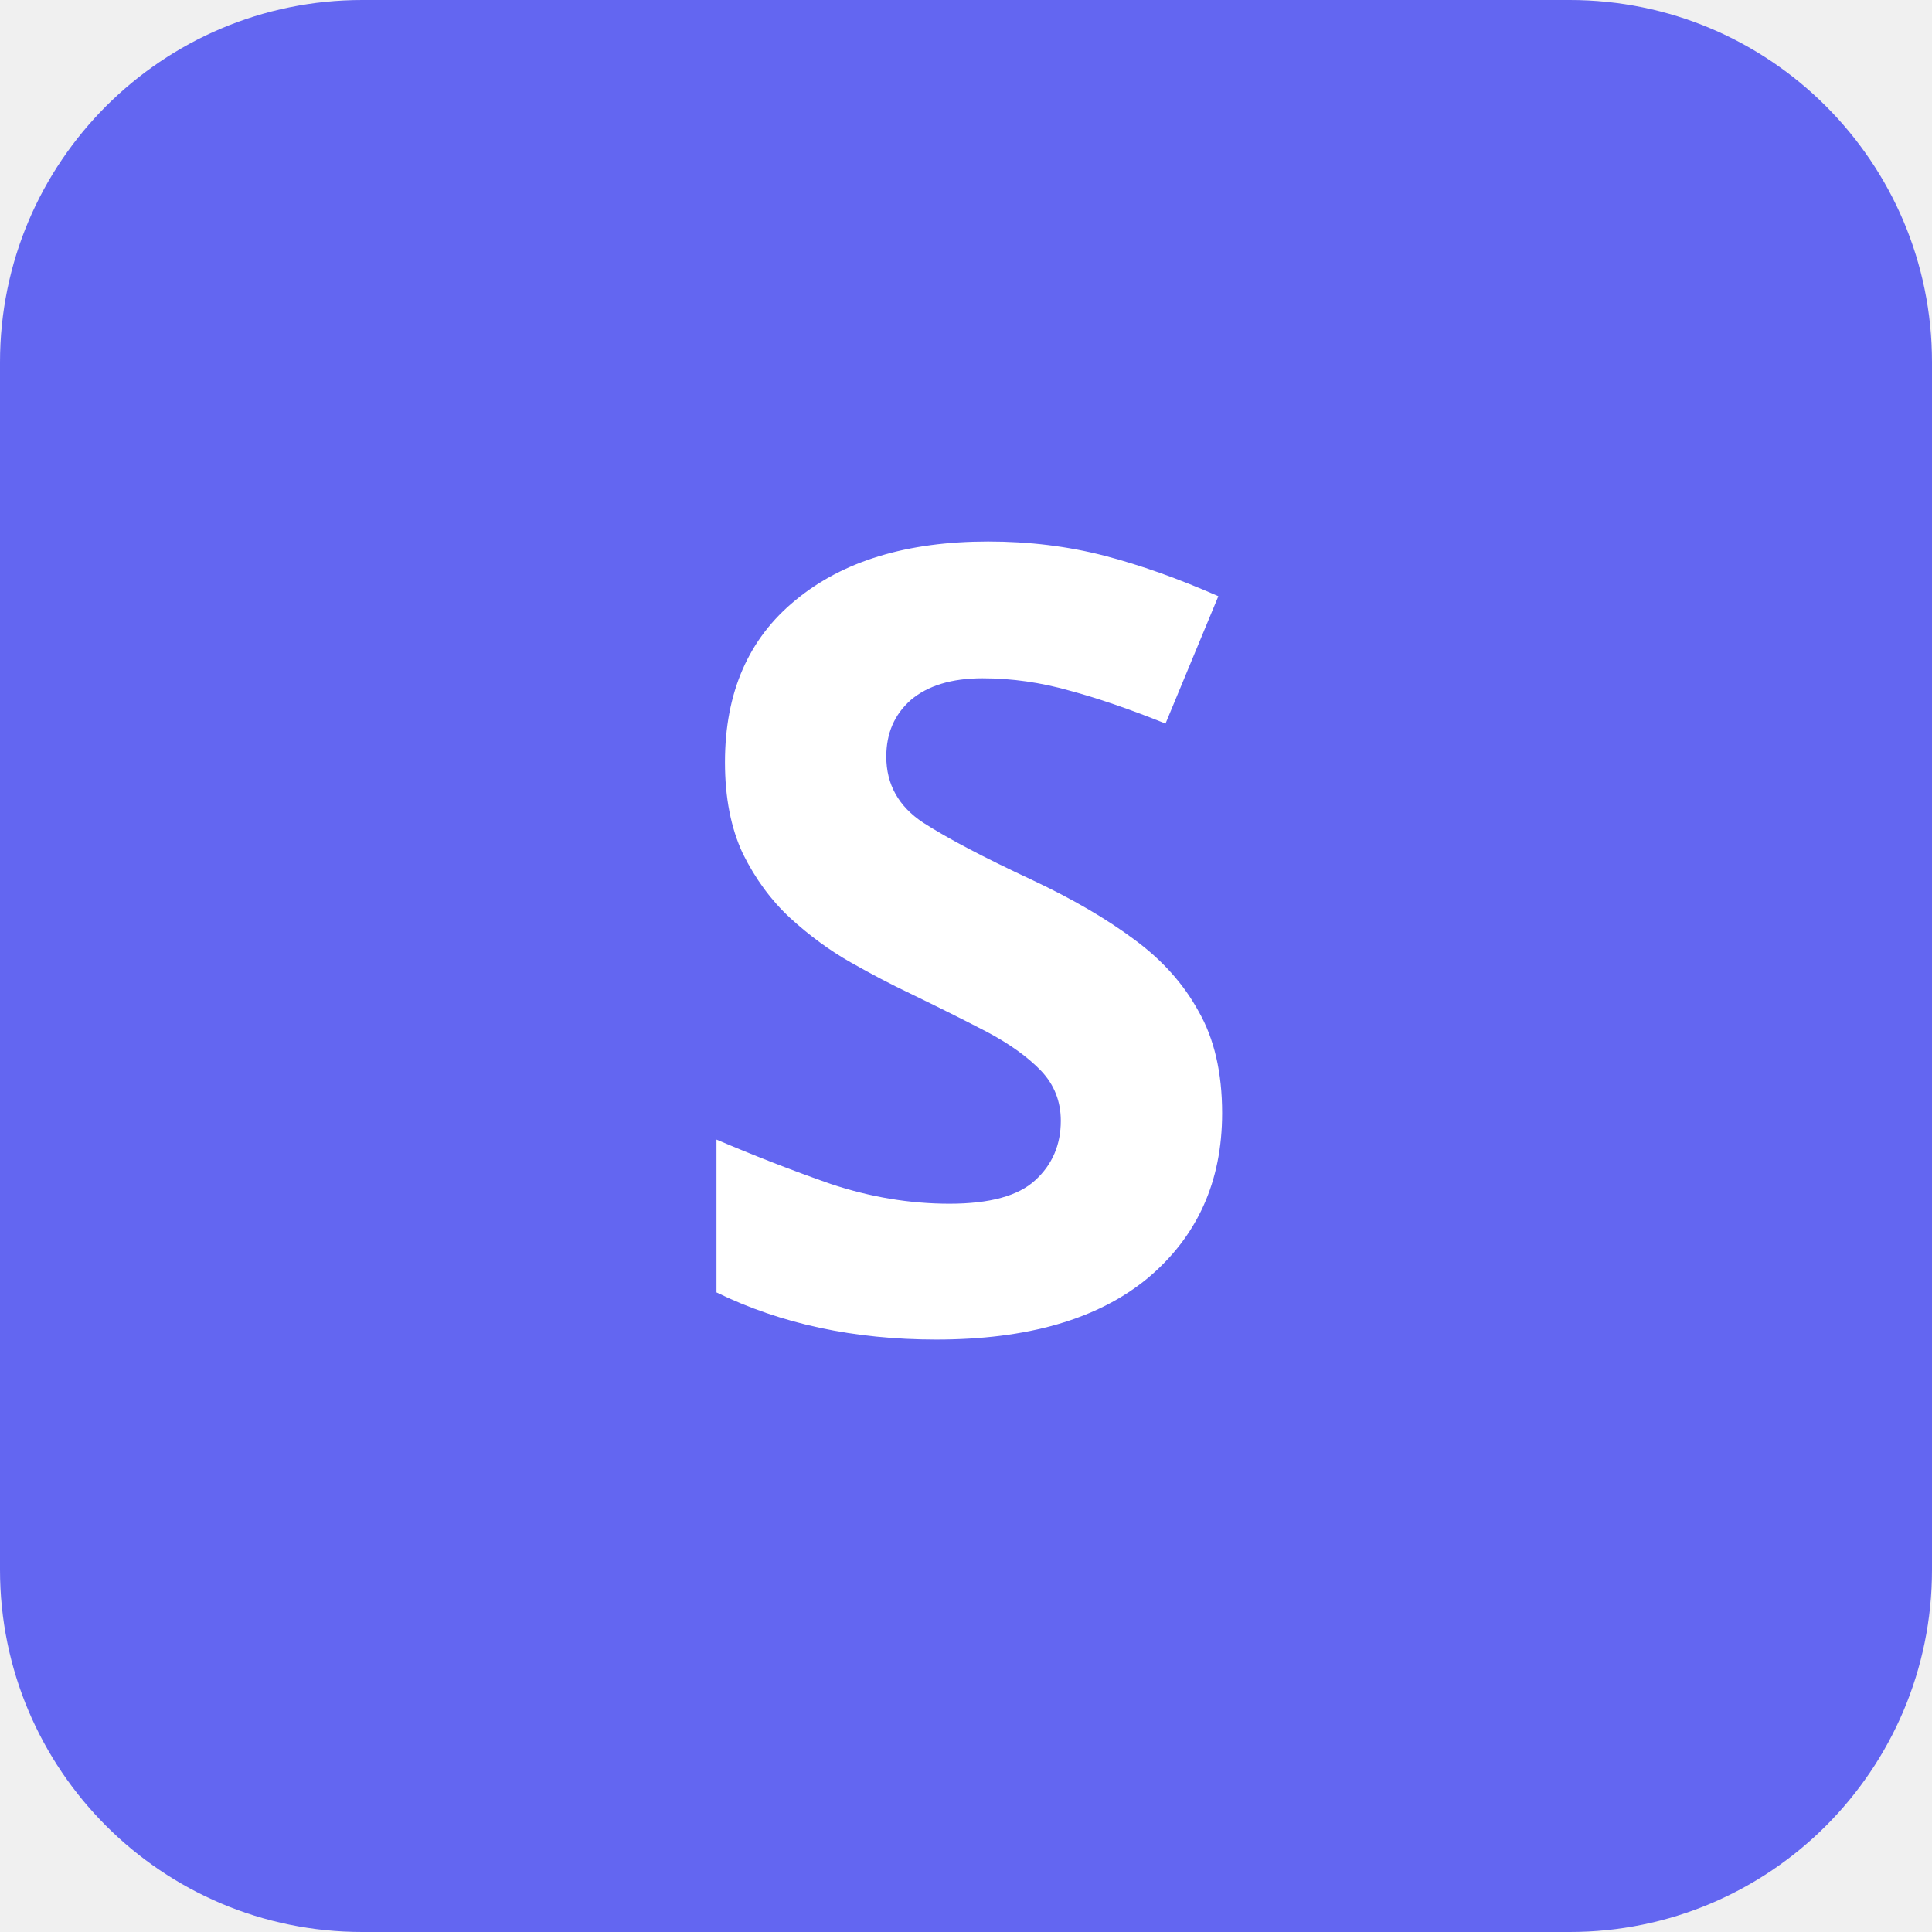
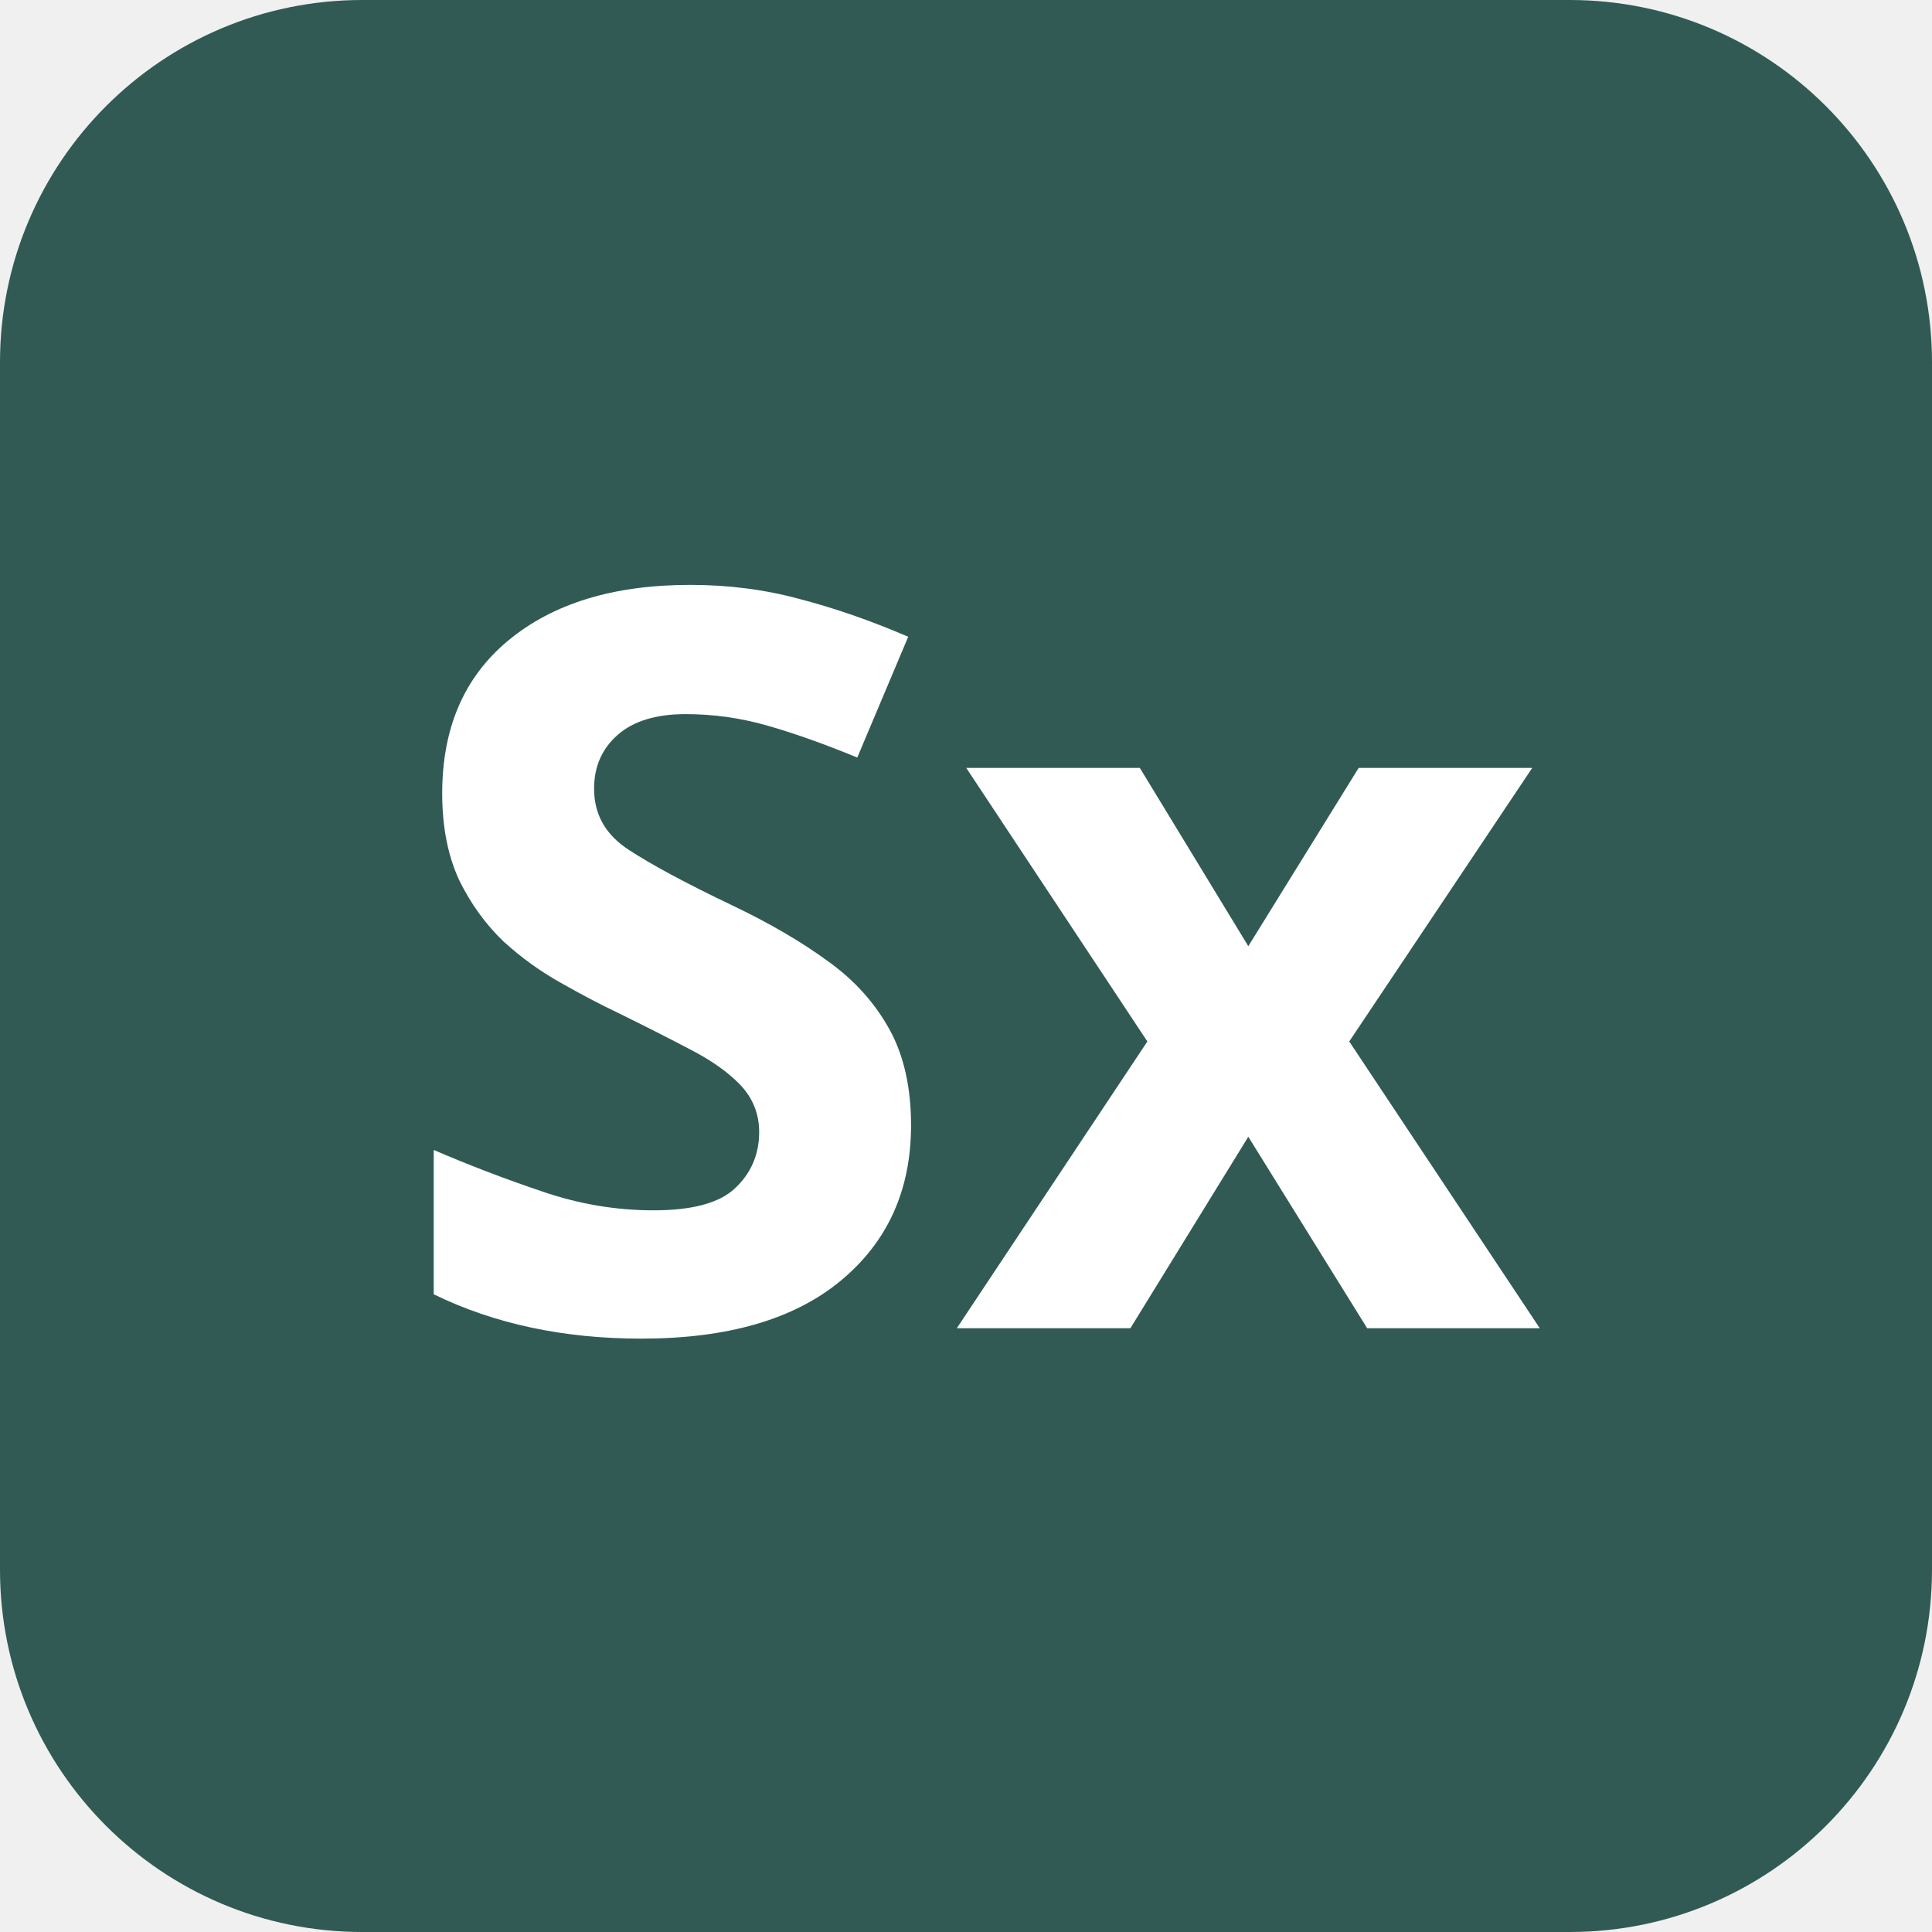
<svg xmlns="http://www.w3.org/2000/svg" viewBox="0 0 32 32">
-   <rect width="32" height="32" rx="6" fill="#6366f1" />
-   <text x="16" y="22" font-family="system-ui" font-size="18" font-weight="bold" fill="white" text-anchor="middle">S</text>
+   <rect width="32" height="32" rx="6" fill="#315A55" />
+   <text x="16" y="22" font-family="system-ui" font-size="17" font-weight="600" fill="white" text-anchor="middle">Sx</text>
</svg>
